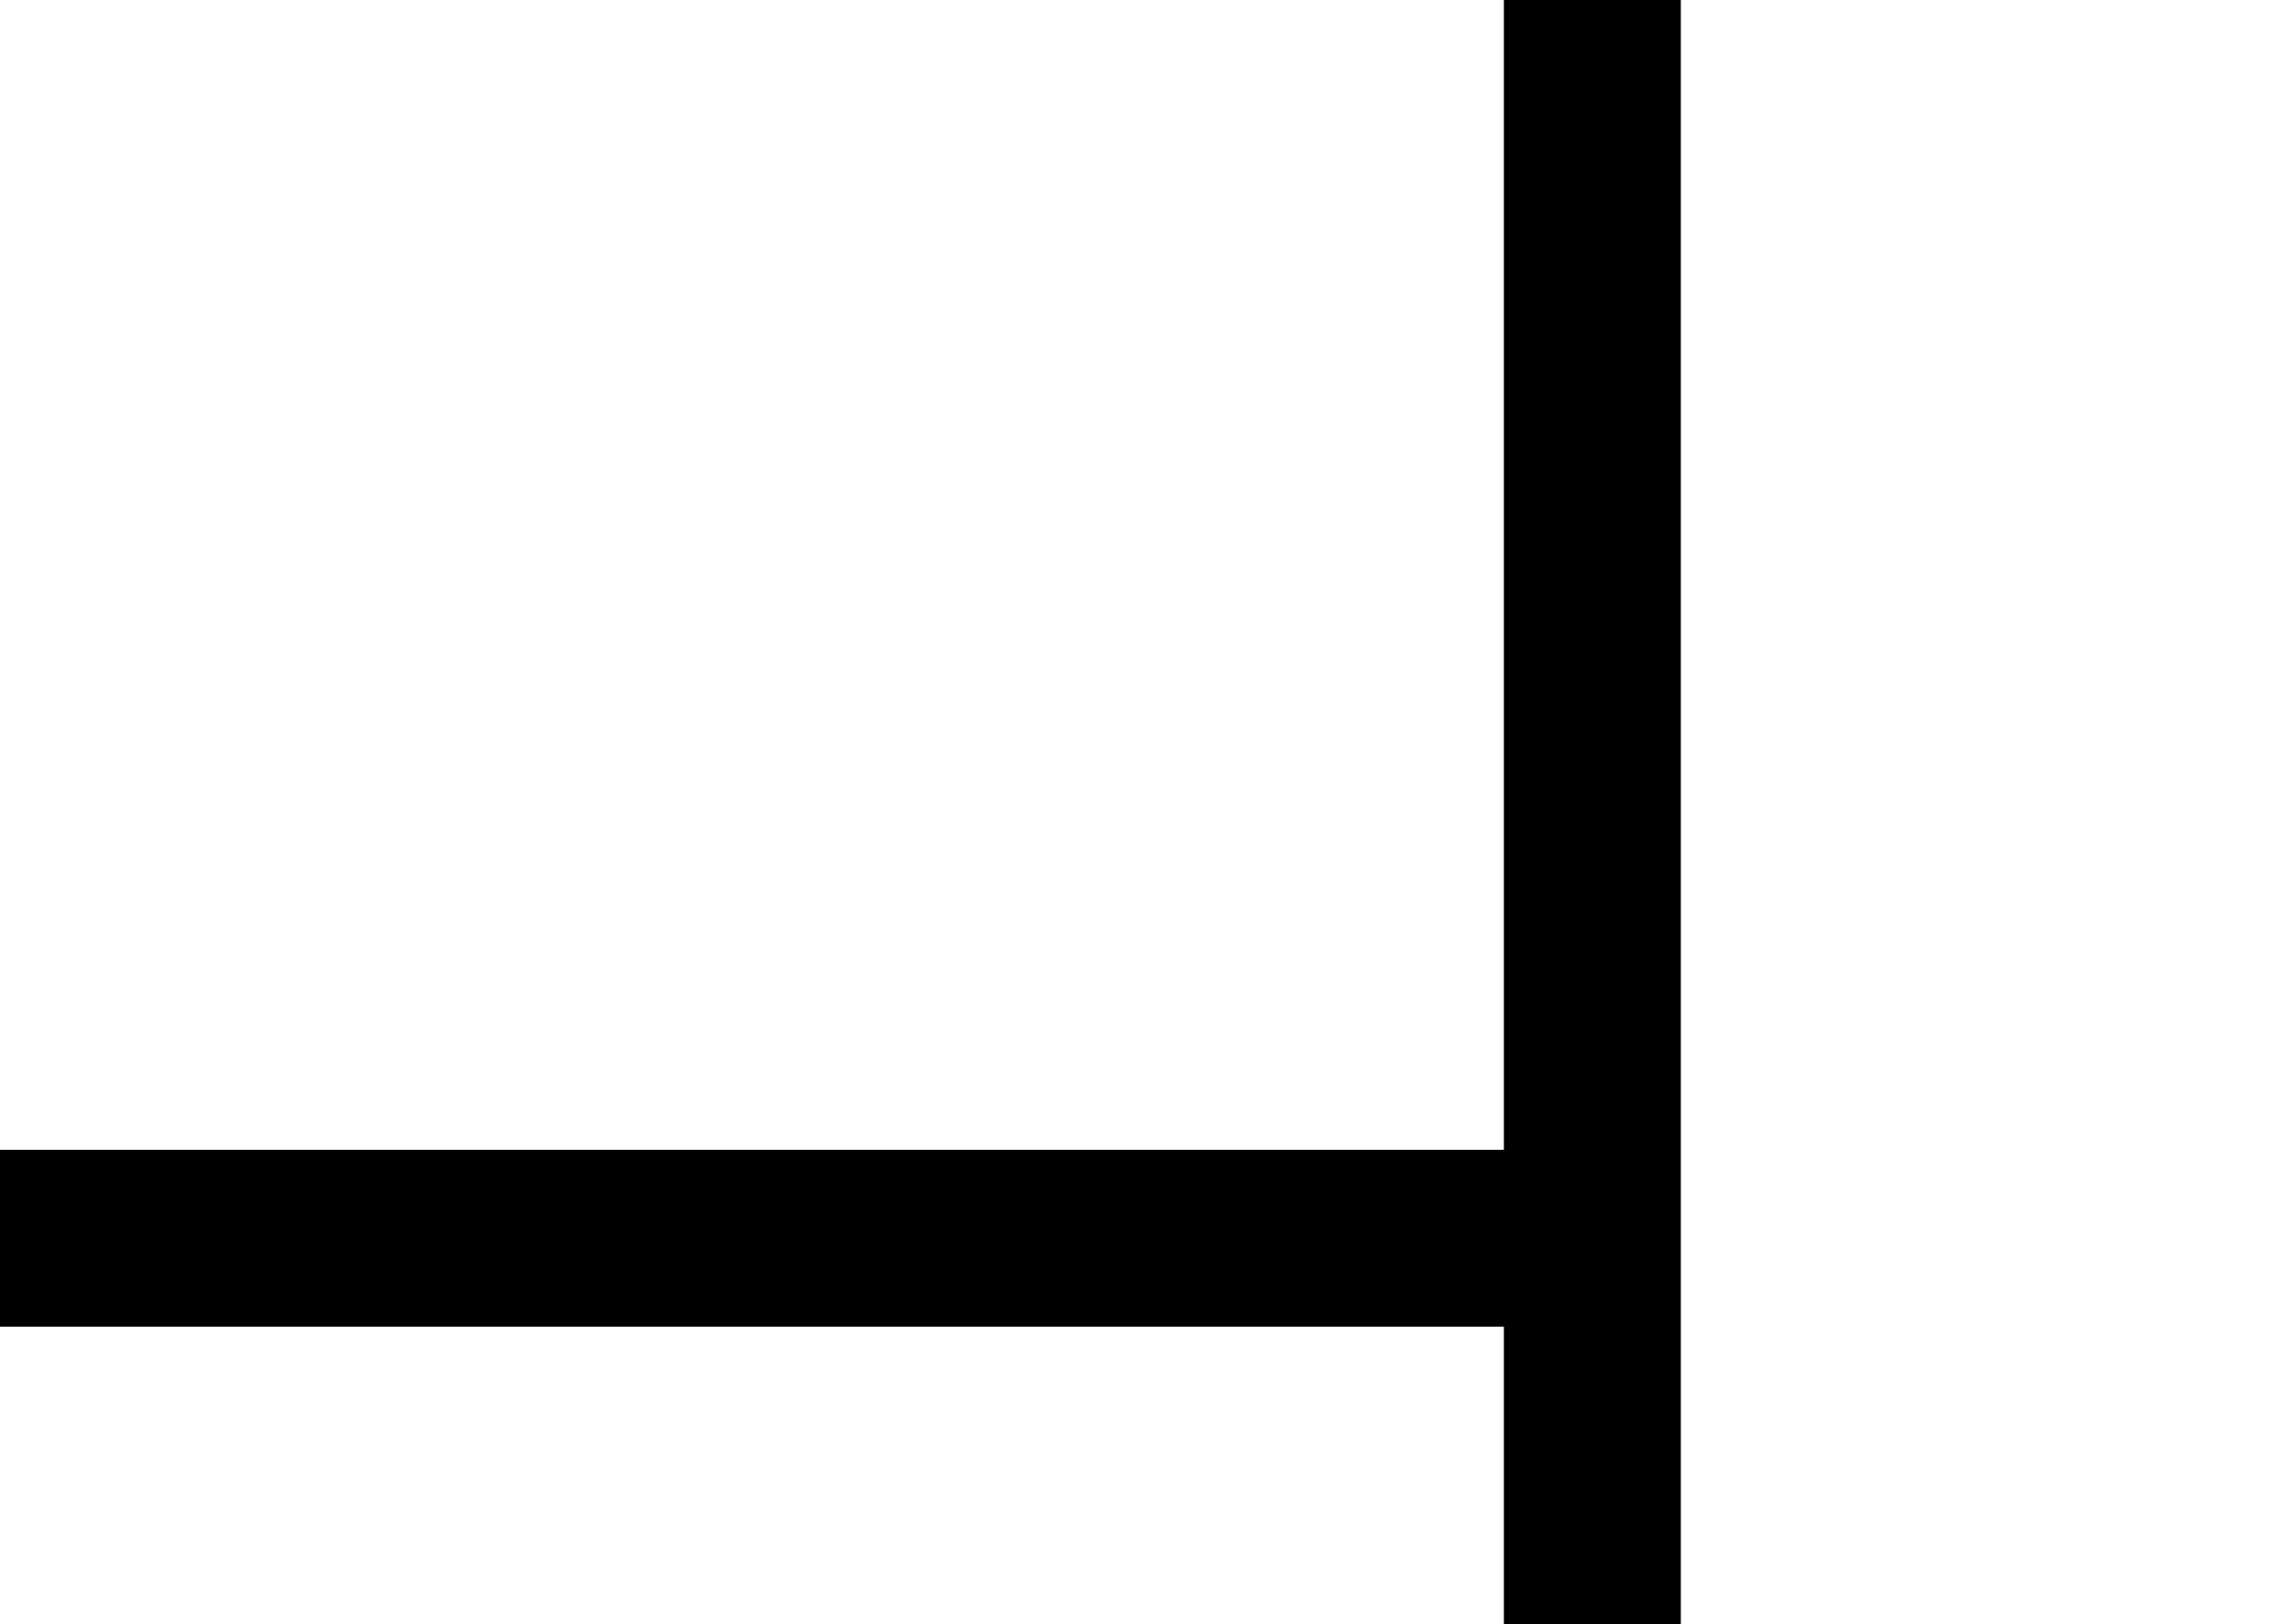
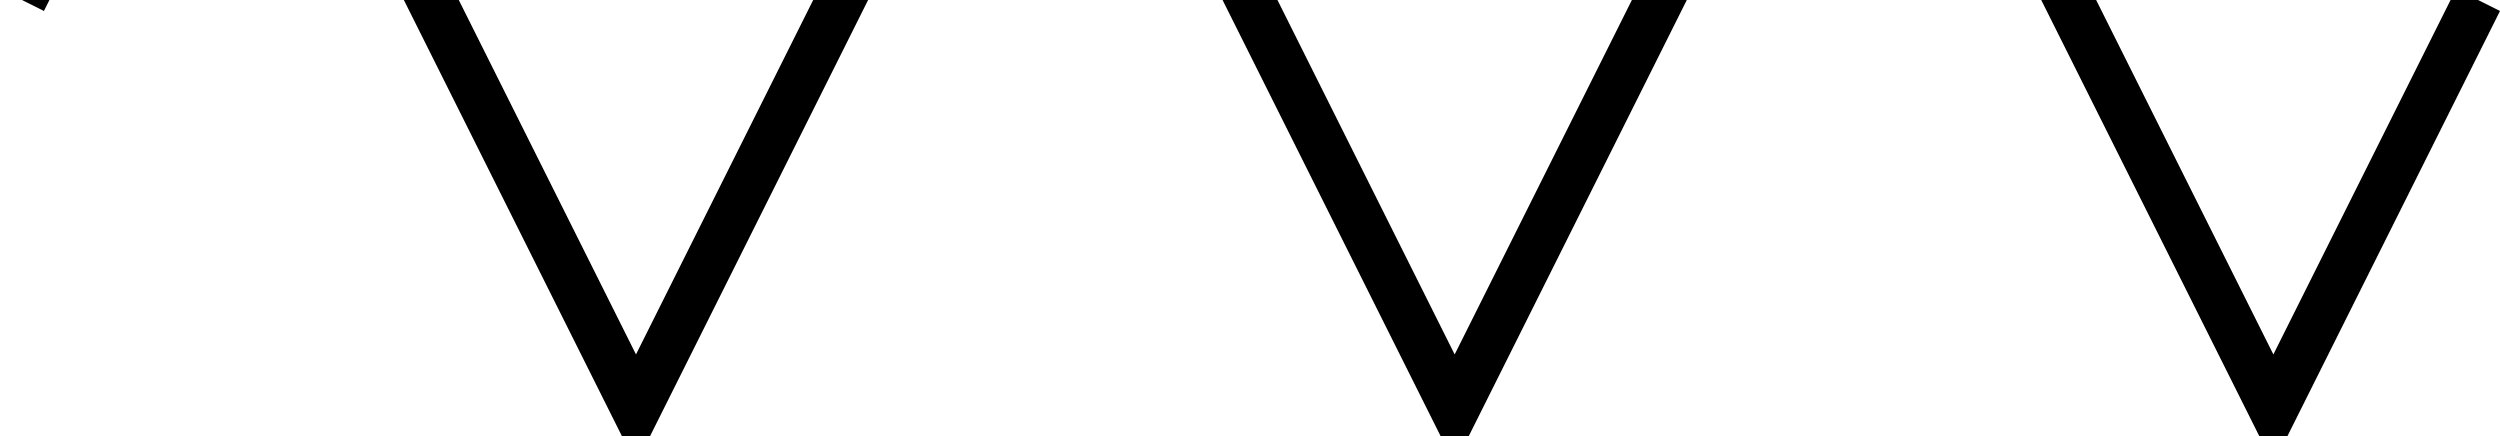
- <svg xmlns="http://www.w3.org/2000/svg" version="1.1" viewBox="0 0 240 170" id="svg1138">
-   <defs id="defs1142" />
-   <path id="line1098" style="fill:none;stroke:#000000;stroke-width:18.518" d="M 833.333,-1.4196689e-5 H 1000 M 259.259,129.63 h 92.593 m -92.593,-259.259 h 92.593 M 0,129.63 H 166.667 M 0,-129.63 h 166.667 m 0,481.482 V -351.852 L 833.333,-1.4196689e-5 Z m 138.889,-527.778 v 92.593" />
+ <svg xmlns="http://www.w3.org/2000/svg" width="1000" height="174.12" version="1.1" id="svg4">
+   <defs id="defs8" />
+   <path d="M 8.787,-1.4604001e-5 90.656,-163.738 254.394,163.738 418.132,-163.738 581.869,163.738 745.607,-163.738 909.345,163.738 991.214,-1.4604001e-5" id="path1040" style="fill:none;stroke:#000000;stroke-width:19.648;stroke-miterlimit:4;stroke-dasharray:none;stroke-opacity:1" />
</svg>
